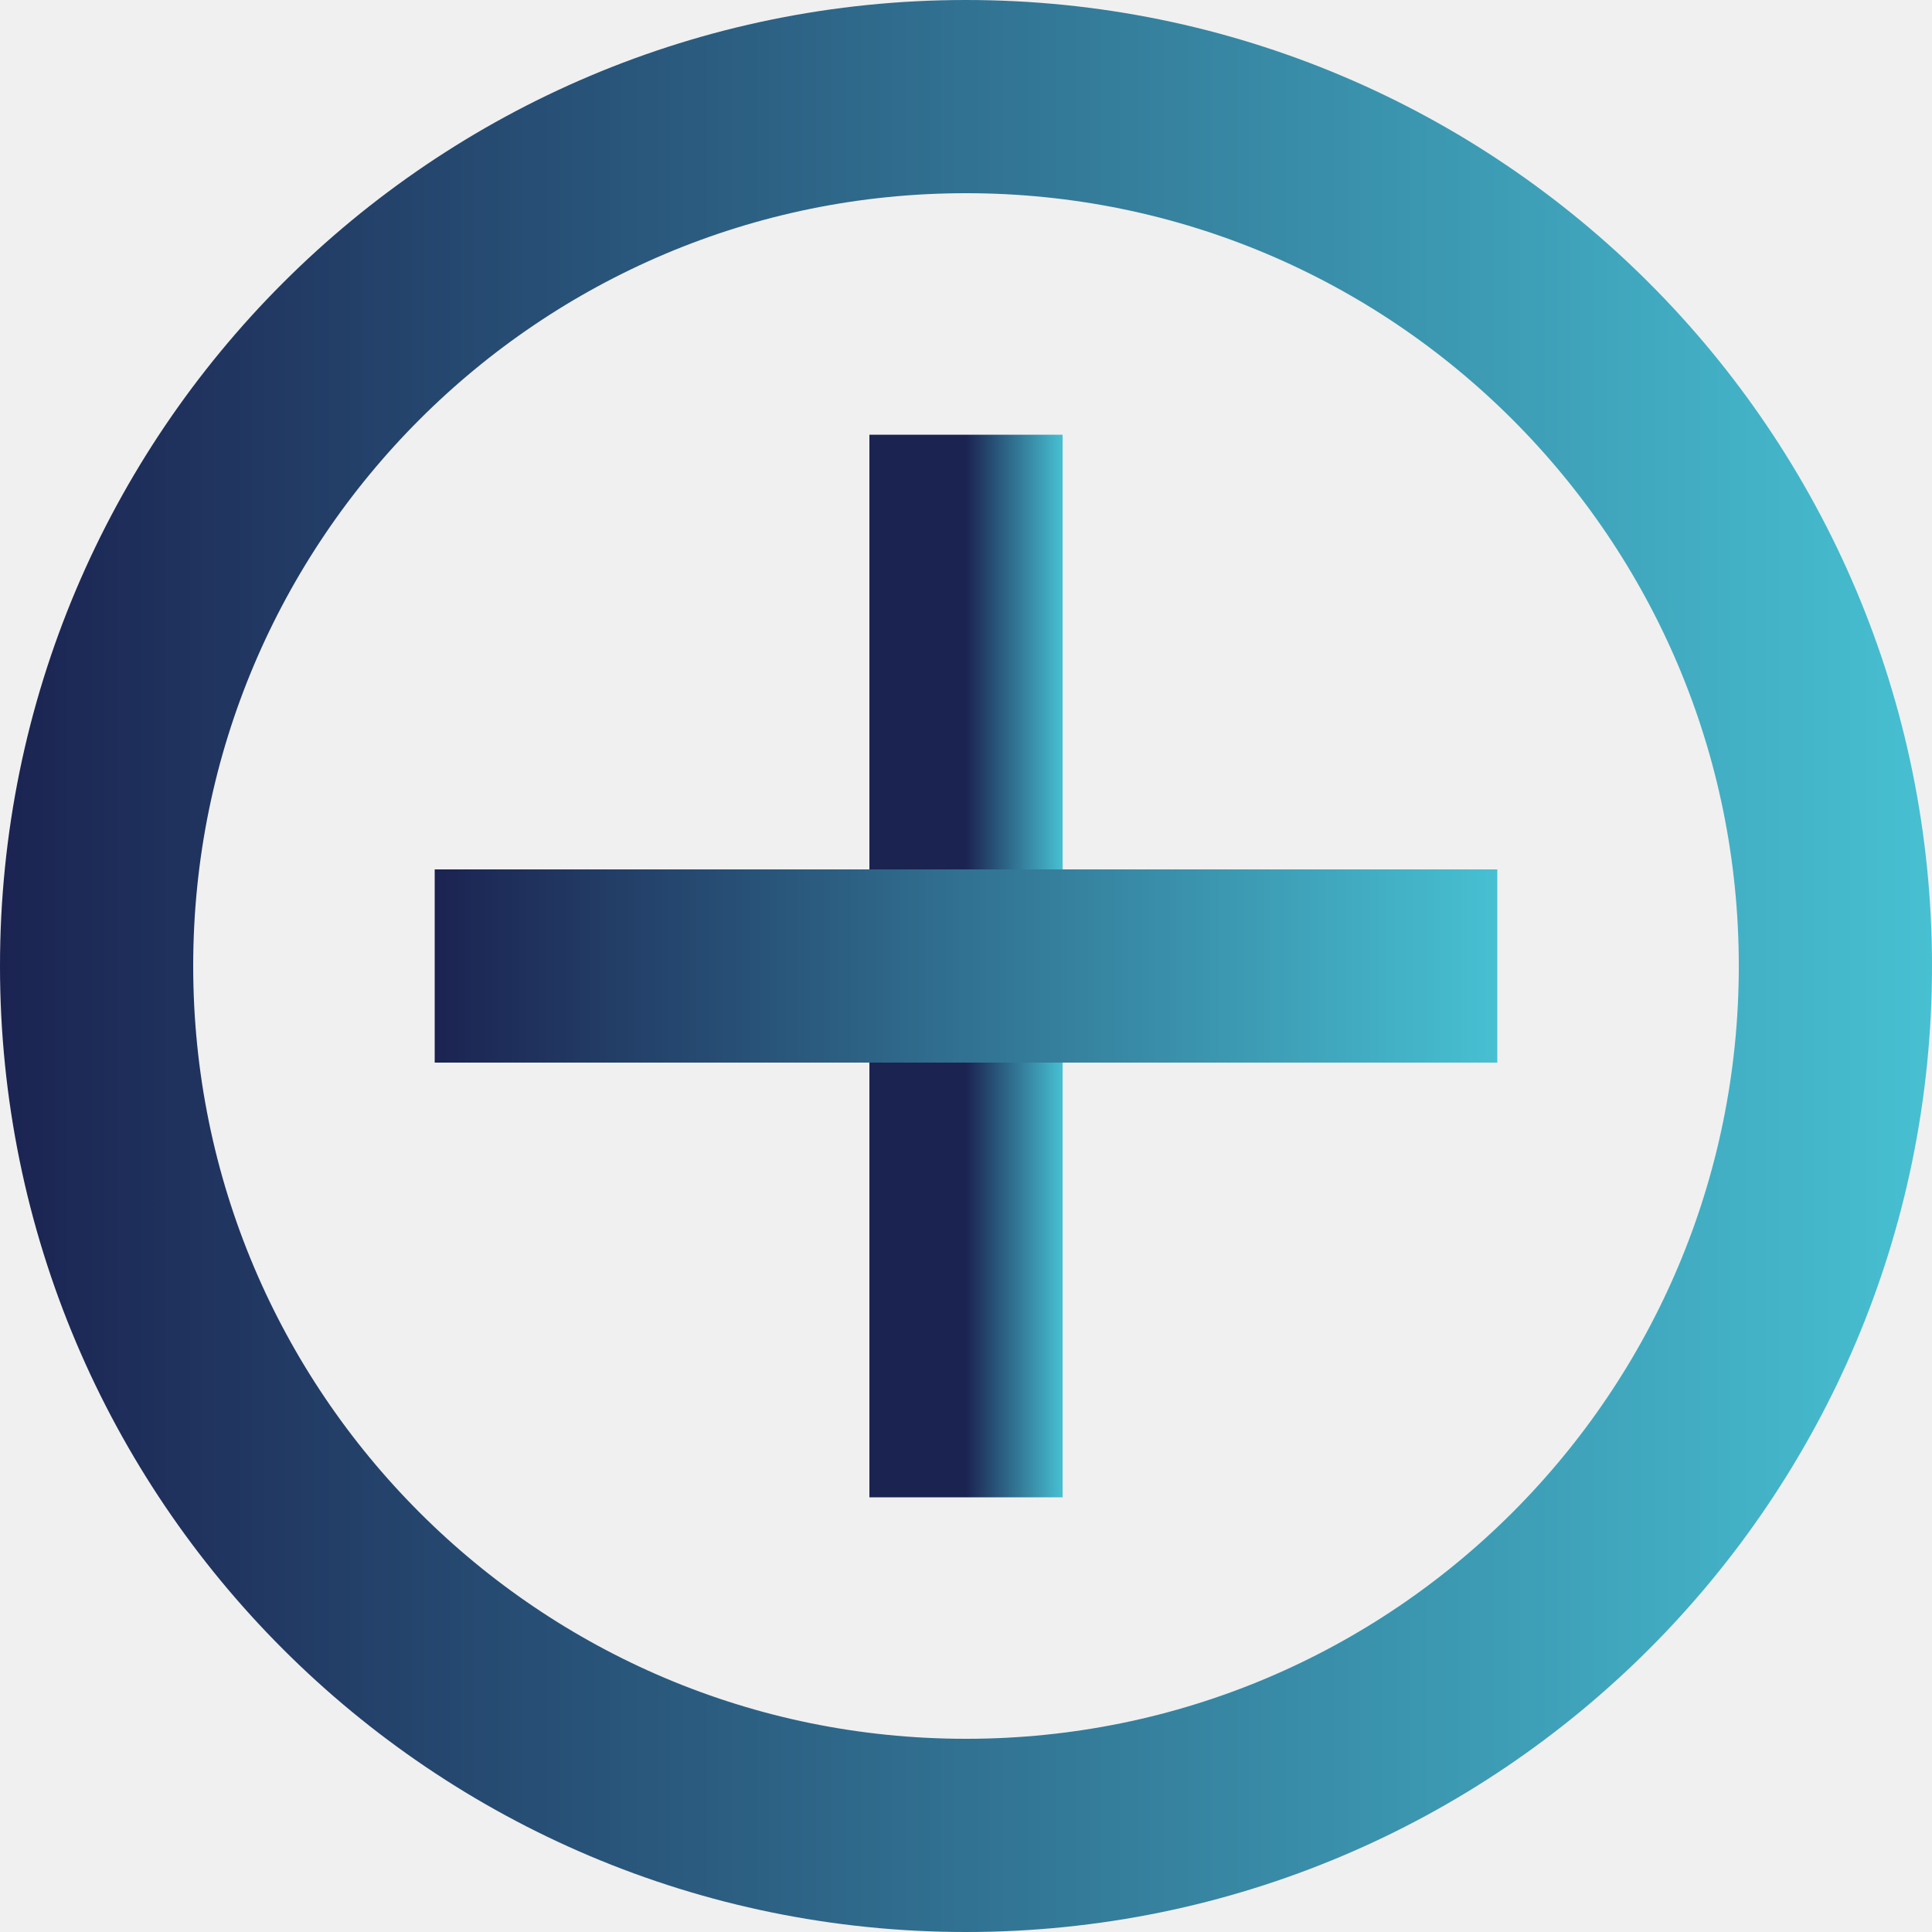
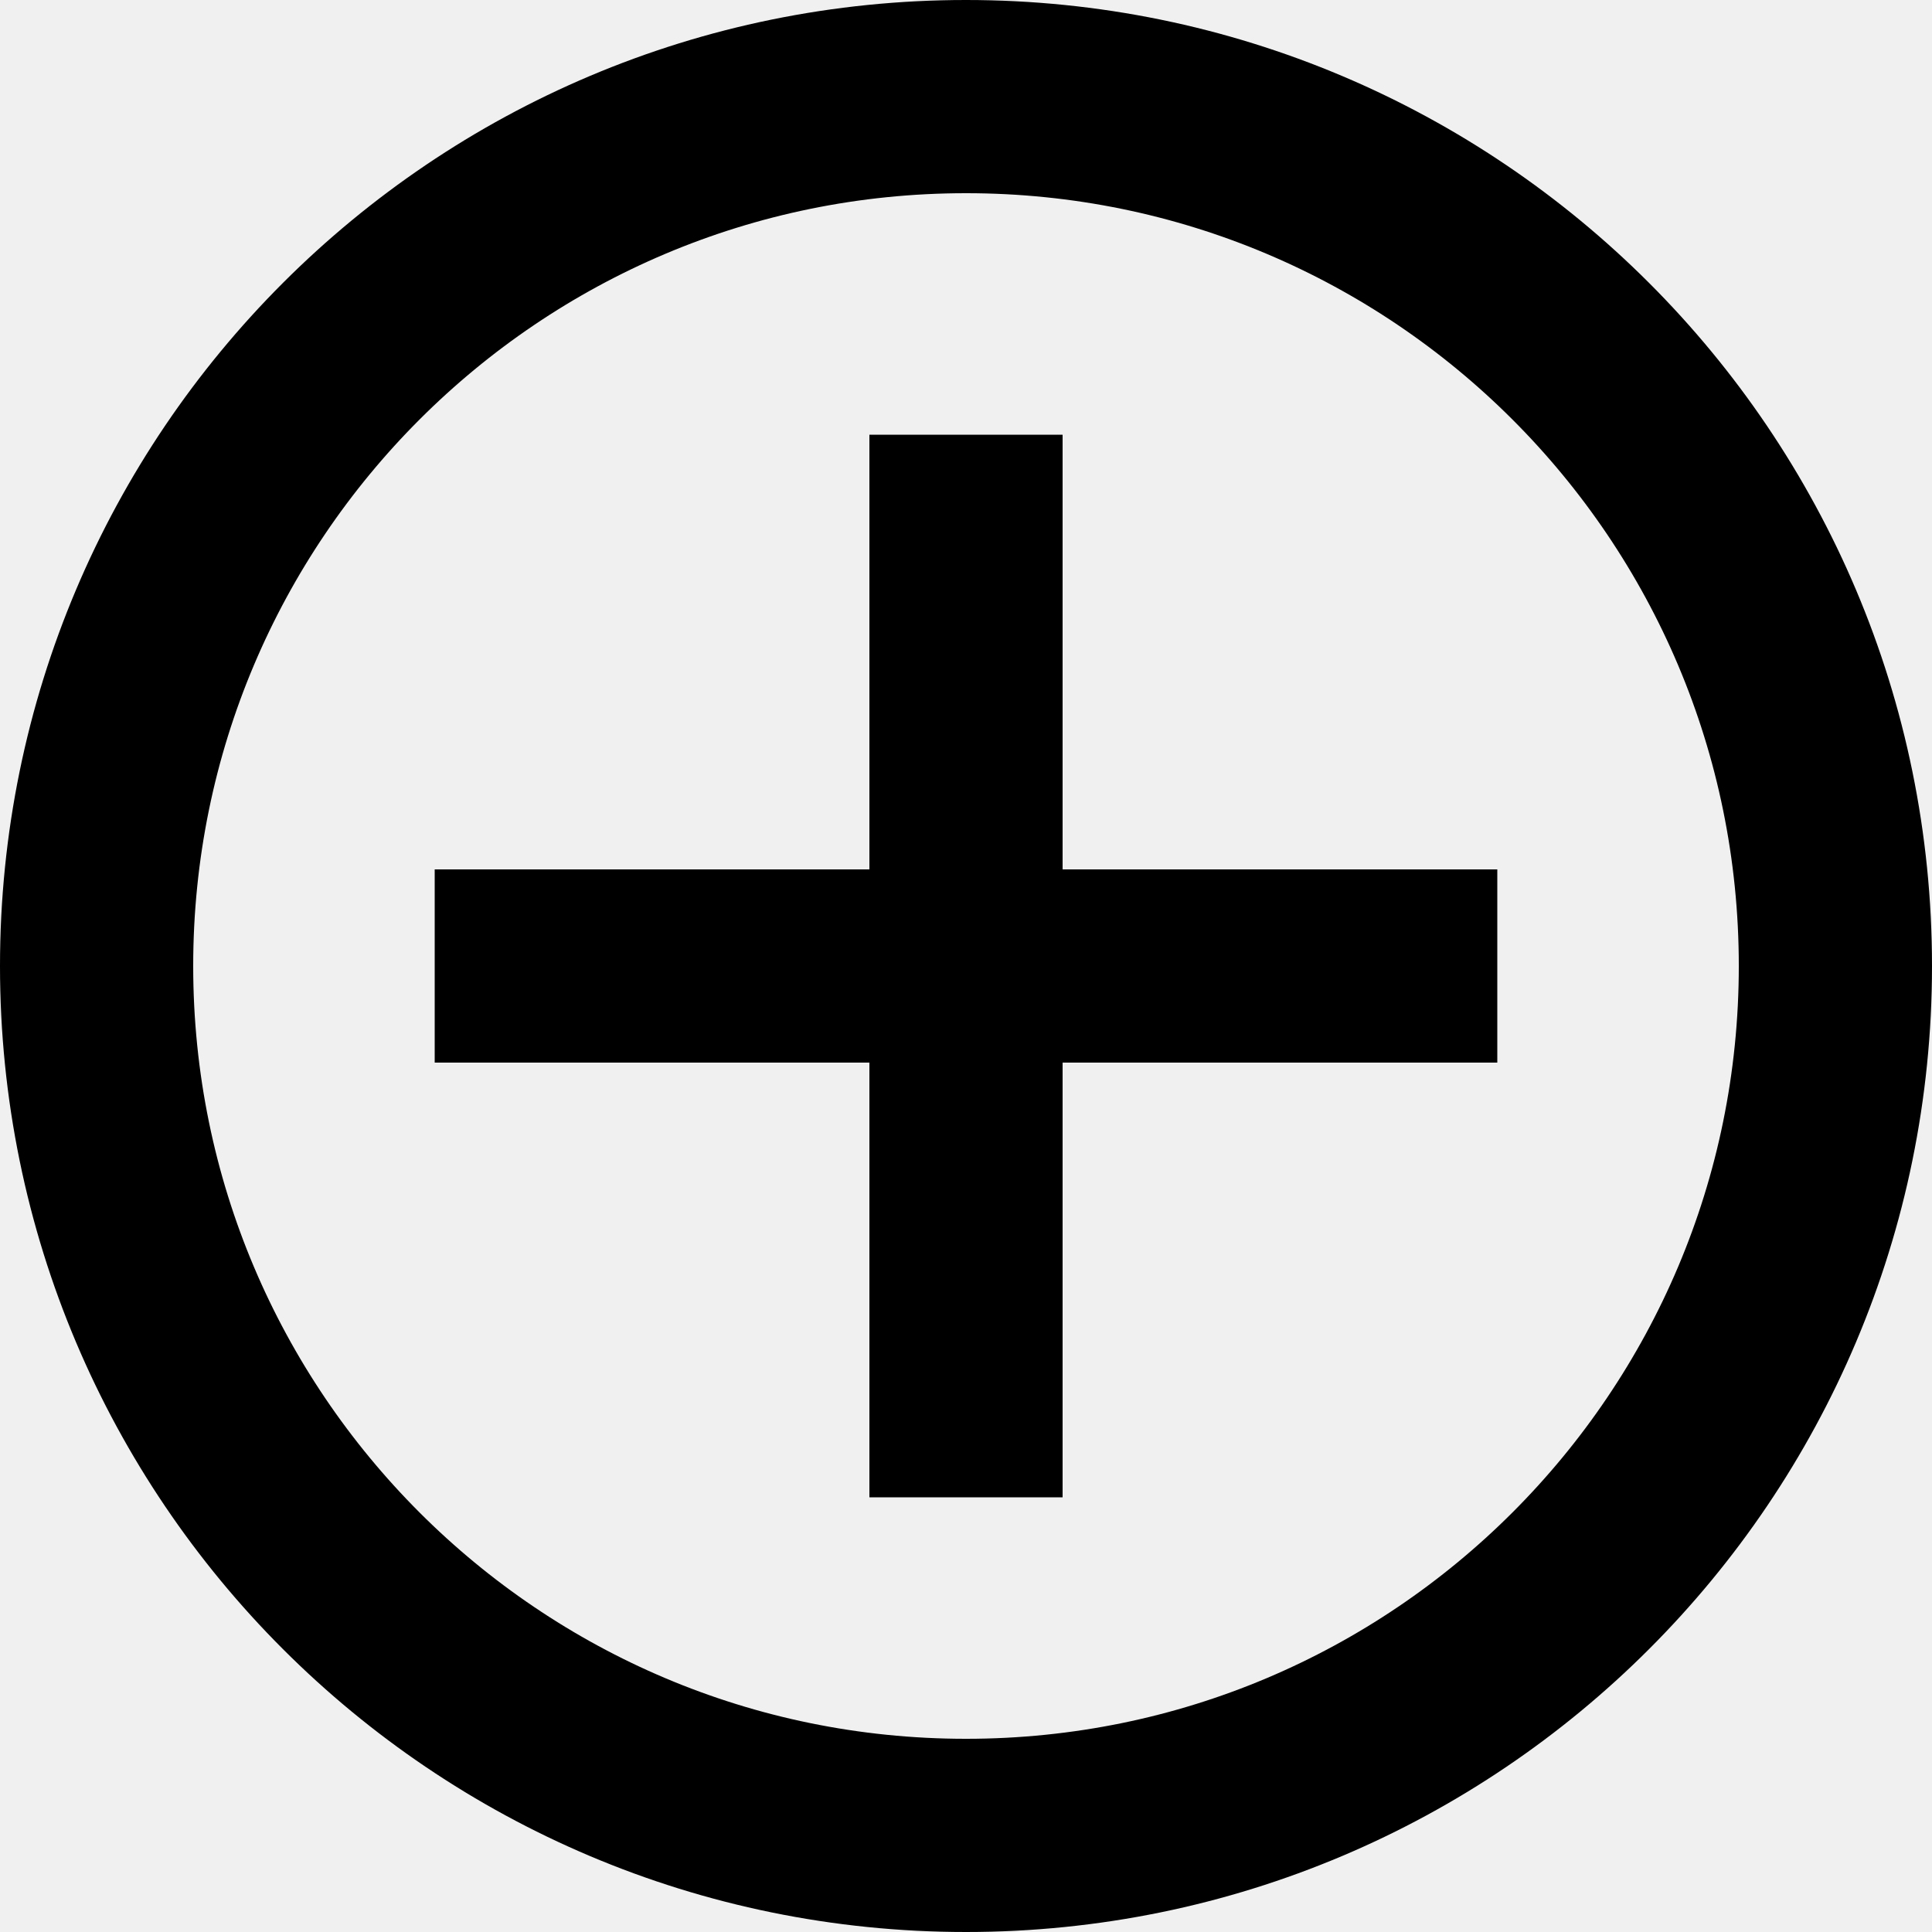
<svg xmlns="http://www.w3.org/2000/svg" width="20" height="20" viewBox="0 0 20 20" fill="none">
  <path d="M10 1C14.971 1 19 5.029 19 10C19 14.971 14.971 19 10 19C5.029 19 1 14.971 1 10C1 5.029 5.029 1 10 1Z" stroke="url(#paint0_linear_1568_13508)" stroke-width="2" />
  <g clip-path="url(#clip0_1568_13508)">
    <path d="M10 4.5V15.5" stroke="url(#paint1_linear_1568_13508)" stroke-width="2" stroke-linecap="round" />
    <path d="M15.5 10H4.5" stroke="url(#paint2_linear_1568_13508)" stroke-width="2" stroke-linecap="round" />
  </g>
  <defs>
    <linearGradient id="paint0_linear_1568_13508" x1="0" y1="10" x2="20" y2="10" gradientUnits="userSpaceOnUse">
-       <stop stop-color="#1B2351" />
-       <stop offset="1" stop-color="#47C0D2" />
+       <stop stopColor="#1B2351" />
+       <stop offset="1" stopColor="#47C0D2" />
    </linearGradient>
    <linearGradient id="paint1_linear_1568_13508" x1="10" y1="10" x2="11" y2="10" gradientUnits="userSpaceOnUse">
-       <stop stop-color="#1B2351" />
-       <stop offset="1" stop-color="#47C0D2" />
+       <stop stopColor="#1B2351" />
+       <stop offset="1" stopColor="#47C0D2" />
    </linearGradient>
    <linearGradient id="paint2_linear_1568_13508" x1="4.5" y1="10.5" x2="15.5" y2="10.5" gradientUnits="userSpaceOnUse">
-       <stop stop-color="#1B2351" />
-       <stop offset="1" stop-color="#47C0D2" />
+       <stop stopColor="#1B2351" />
+       <stop offset="1" stopColor="#47C0D2" />
    </linearGradient>
    <clipPath id="clip0_1568_13508">
      <rect width="11" height="11" fill="white" transform="translate(4.5 4.5)" />
    </clipPath>
  </defs>
</svg>
